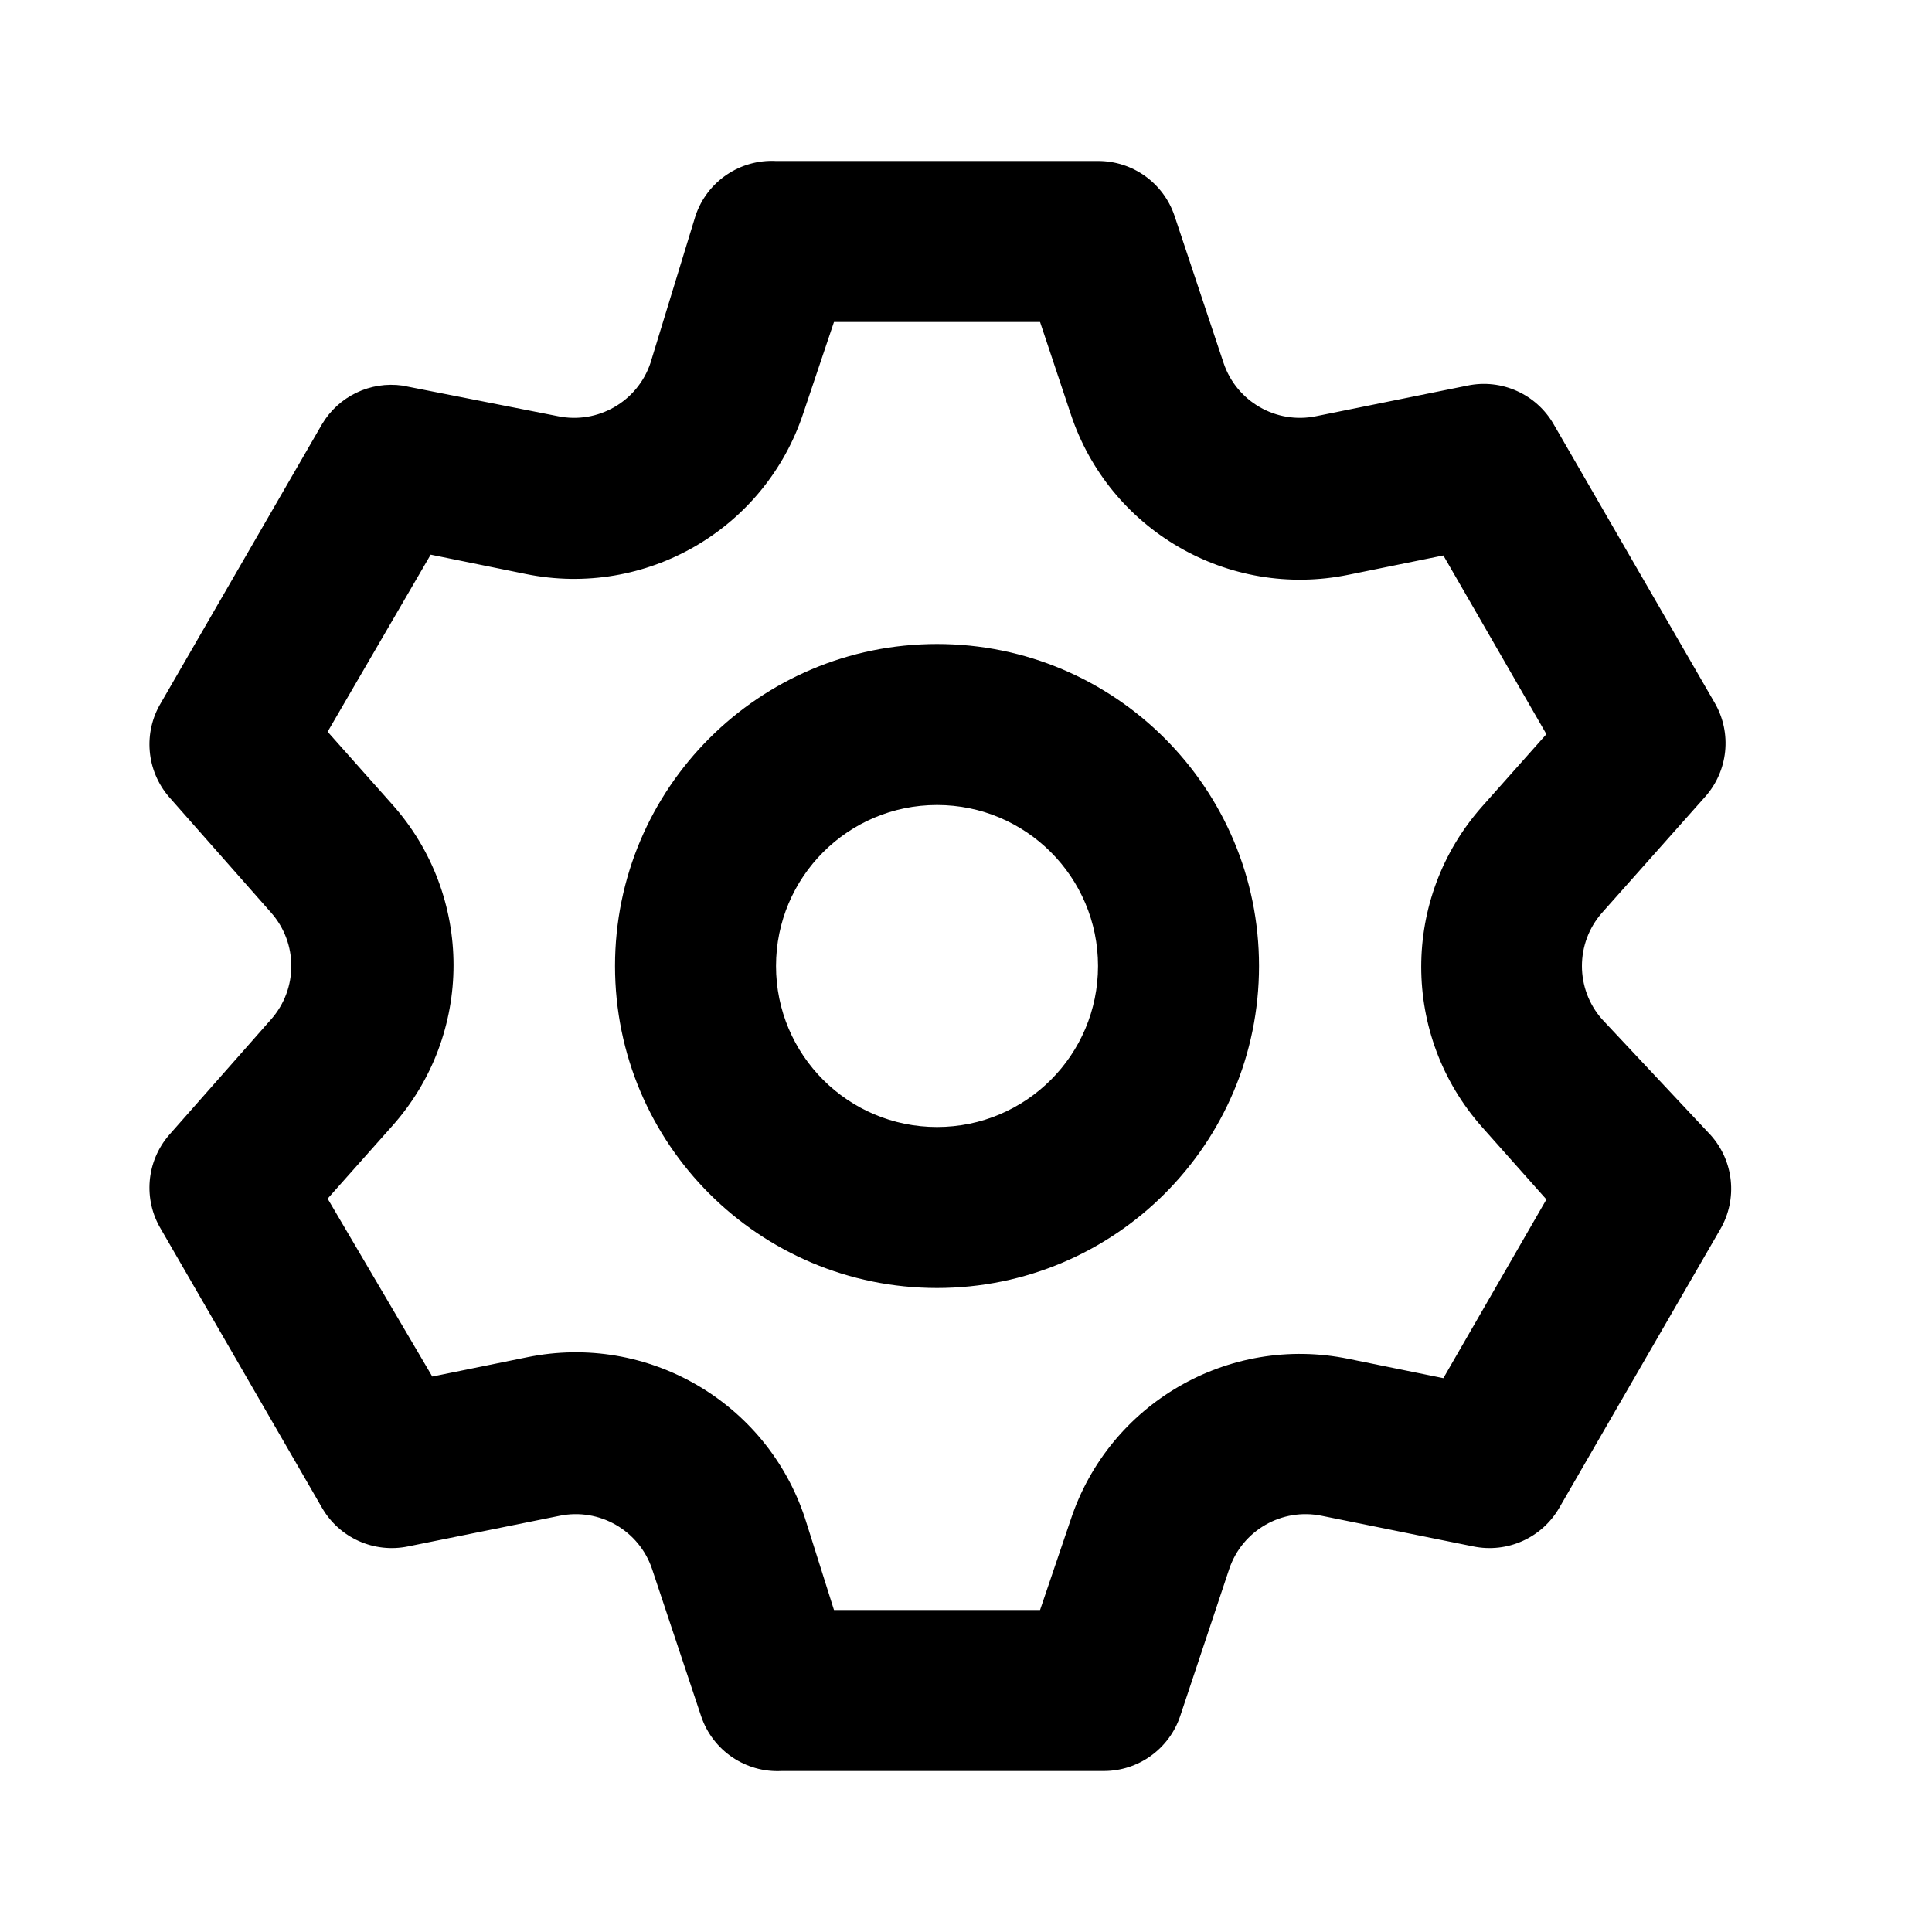
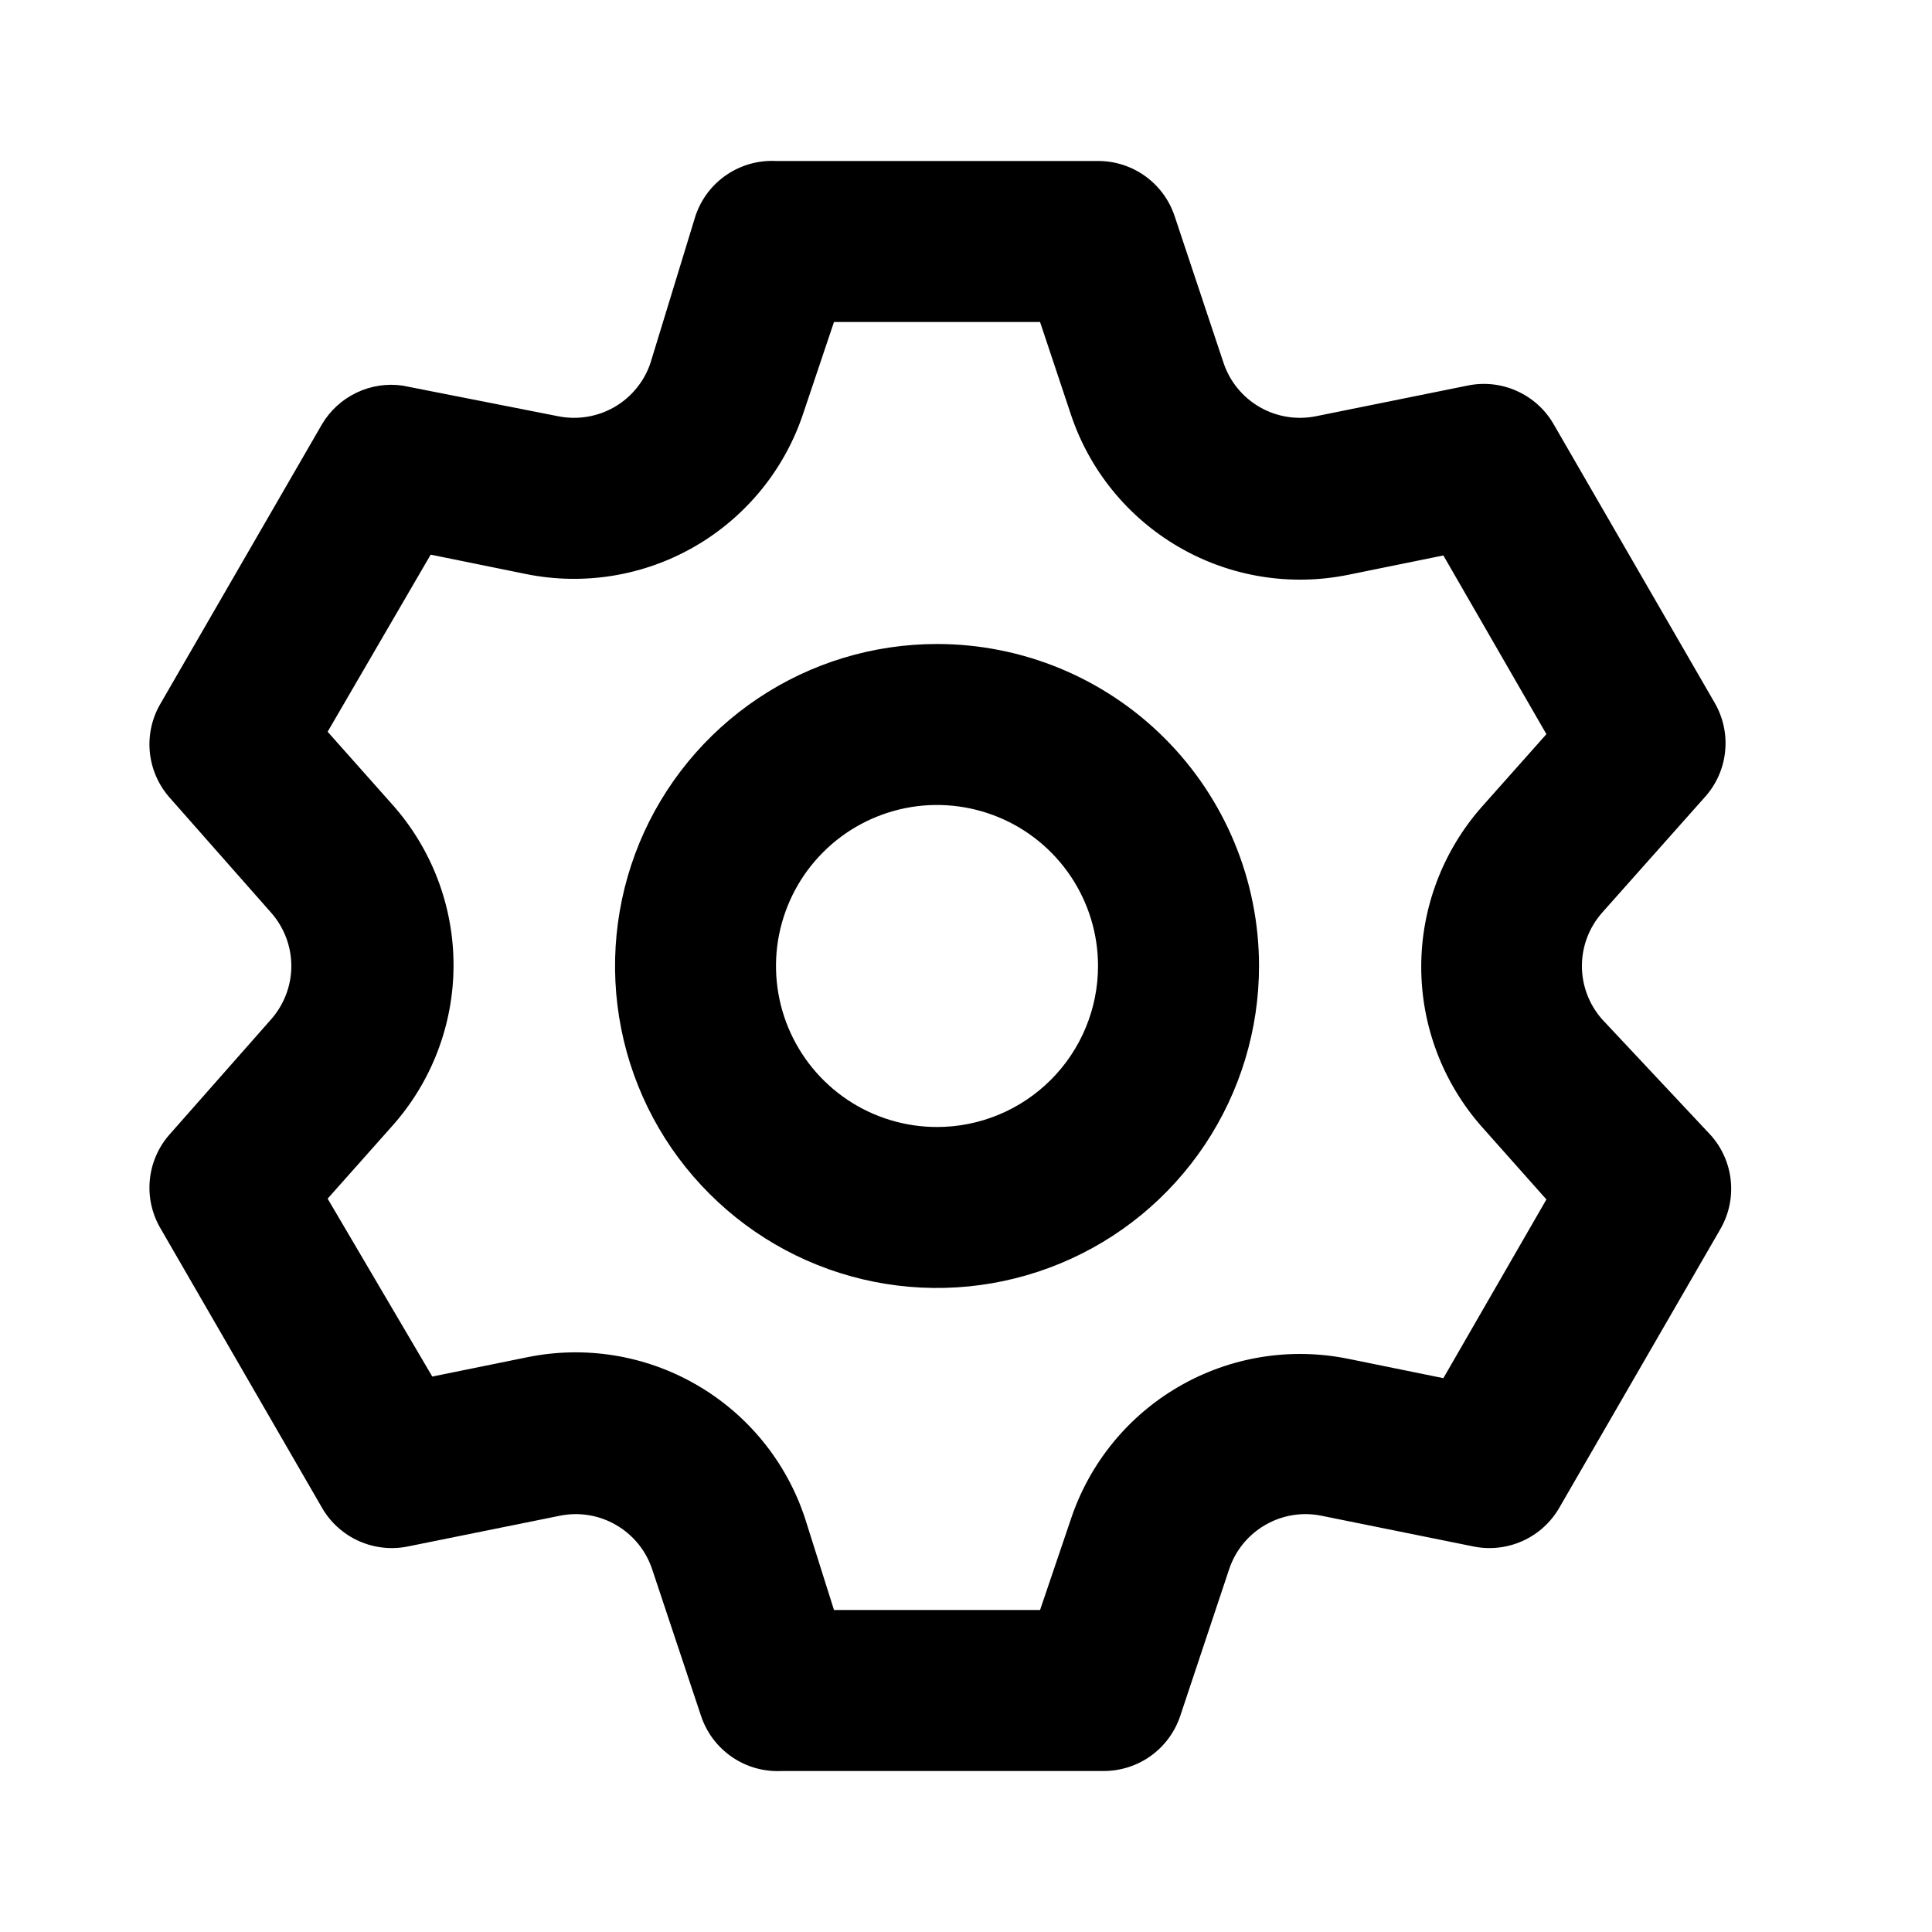
- <svg xmlns="http://www.w3.org/2000/svg" width="1em" height="1em" viewBox="0 0 24 24">
-   <path fill="currentColor" d="M19.9 12.66a1 1 0 0 1 0-1.32l1.28-1.44a1 1 0 0 0 .12-1.17l-2-3.46a1 1 0 0 0-1.07-.48l-1.88.38a1 1 0 0 1-1.15-.66l-.61-1.83a1 1 0 0 0-.95-.68h-4a1 1 0 0 0-1 .68l-.56 1.83a1 1 0 0 1-1.15.66L5 4.79a1 1 0 0 0-1 .48L2 8.73a1 1 0 0 0 .1 1.17l1.27 1.44a1 1 0 0 1 0 1.32L2.1 14.1a1 1 0 0 0-.1 1.17l2 3.46a1 1 0 0 0 1.07.48l1.88-.38a1 1 0 0 1 1.15.66l.61 1.83a1 1 0 0 0 1 .68h4a1 1 0 0 0 .95-.68l.61-1.83a1 1 0 0 1 1.15-.66l1.88.38a1 1 0 0 0 1.07-.48l2-3.46a1 1 0 0 0-.12-1.17ZM18.41 14l.8.9l-1.28 2.22l-1.18-.24a3 3 0 0 0-3.45 2L12.92 20h-2.56L10 18.86a3 3 0 0 0-3.45-2l-1.18.24l-1.3-2.21l.8-.9a3 3 0 0 0 0-4l-.8-.9l1.28-2.2l1.18.24a3 3 0 0 0 3.45-2L10.36 4h2.56l.38 1.14a3 3 0 0 0 3.45 2l1.18-.24l1.28 2.22l-.8.9a3 3 0 0 0 0 3.98Zm-6.77-6a4 4 0 1 0 4 4a4 4 0 0 0-4-4Zm0 6a2 2 0 1 1 2-2a2 2 0 0 1-2 2Z" />
+ <svg xmlns="http://www.w3.org/2000/svg" width="1em" height="1em" viewBox="0 0 24 24" fill="none">
+   <path d="M19.9 12.66C19.74 12.477 19.651 12.243 19.651 12C19.651 11.757 19.74 11.522 19.9 11.34L21.18 9.9C21.321 9.743 21.409 9.545 21.43 9.334C21.452 9.124 21.406 8.913 21.3 8.73L19.3 5.27C19.195 5.087 19.035 4.943 18.843 4.857C18.651 4.77 18.436 4.747 18.23 4.79L16.35 5.17C16.111 5.219 15.862 5.179 15.65 5.058C15.438 4.936 15.278 4.741 15.2 4.51L14.59 2.68C14.523 2.481 14.395 2.309 14.225 2.187C14.054 2.065 13.85 1.999 13.64 2H9.64C9.422 1.989 9.206 2.049 9.026 2.172C8.845 2.294 8.71 2.473 8.64 2.68L8.08 4.51C8.002 4.741 7.842 4.936 7.63 5.058C7.418 5.179 7.169 5.219 6.93 5.17L5 4.79C4.805 4.762 4.605 4.793 4.427 4.879C4.249 4.964 4.101 5.1 4 5.27L2 8.73C1.891 8.911 1.842 9.121 1.86 9.331C1.878 9.541 1.962 9.74 2.1 9.9L3.37 11.34C3.53 11.522 3.619 11.757 3.619 12C3.619 12.243 3.53 12.477 3.37 12.66L2.1 14.1C1.962 14.259 1.878 14.459 1.86 14.669C1.842 14.879 1.891 15.089 2 15.27L4 18.73C4.105 18.912 4.265 19.057 4.457 19.143C4.649 19.229 4.864 19.253 5.07 19.21L6.95 18.83C7.189 18.78 7.438 18.82 7.65 18.942C7.862 19.064 8.022 19.258 8.1 19.49L8.71 21.32C8.78 21.527 8.915 21.705 9.096 21.828C9.276 21.951 9.492 22.011 9.71 22H13.71C13.92 22 14.124 21.935 14.295 21.813C14.465 21.691 14.593 21.518 14.66 21.32L15.27 19.49C15.348 19.258 15.508 19.064 15.72 18.942C15.932 18.82 16.181 18.78 16.42 18.83L18.3 19.21C18.506 19.253 18.721 19.229 18.913 19.143C19.105 19.057 19.265 18.912 19.37 18.73L21.37 15.27C21.476 15.087 21.522 14.876 21.5 14.665C21.479 14.455 21.391 14.257 21.25 14.1L19.9 12.66ZM18.41 14L19.21 14.9L17.93 17.12L16.75 16.88C16.03 16.733 15.281 16.855 14.645 17.224C14.009 17.592 13.53 18.182 13.3 18.88L12.92 20H10.36L10 18.86C9.77 18.162 9.291 17.572 8.655 17.204C8.019 16.835 7.27 16.713 6.55 16.86L5.37 17.1L4.07 14.89L4.87 13.99C5.362 13.44 5.634 12.728 5.634 11.99C5.634 11.252 5.362 10.54 4.87 9.99L4.07 9.09L5.35 6.89L6.53 7.13C7.25 7.277 7.999 7.155 8.635 6.786C9.271 6.417 9.75 5.828 9.98 5.13L10.36 4H12.92L13.3 5.14C13.53 5.838 14.009 6.427 14.645 6.796C15.281 7.165 16.03 7.287 16.75 7.14L17.93 6.9L19.21 9.12L18.41 10.02C17.924 10.569 17.655 11.277 17.655 12.01C17.655 12.743 17.924 13.451 18.41 14ZM11.64 8C10.849 8 10.075 8.234 9.418 8.674C8.76 9.114 8.247 9.738 7.944 10.469C7.642 11.2 7.563 12.004 7.717 12.78C7.871 13.556 8.252 14.269 8.812 14.828C9.371 15.388 10.084 15.769 10.86 15.923C11.636 16.077 12.44 15.998 13.171 15.695C13.902 15.393 14.526 14.88 14.966 14.222C15.405 13.564 15.64 12.791 15.64 12C15.64 10.939 15.219 9.922 14.468 9.171C13.718 8.421 12.701 8 11.64 8ZM11.64 14C11.245 14 10.858 13.883 10.529 13.663C10.2 13.443 9.944 13.131 9.792 12.765C9.641 12.4 9.601 11.998 9.678 11.61C9.756 11.222 9.946 10.865 10.226 10.586C10.505 10.306 10.862 10.116 11.25 10.038C11.638 9.961 12.04 10.001 12.405 10.152C12.771 10.303 13.083 10.56 13.303 10.889C13.523 11.218 13.64 11.604 13.64 12C13.64 12.53 13.429 13.039 13.054 13.414C12.679 13.789 12.171 14 11.64 14Z" fill="currentColor" />
</svg>
